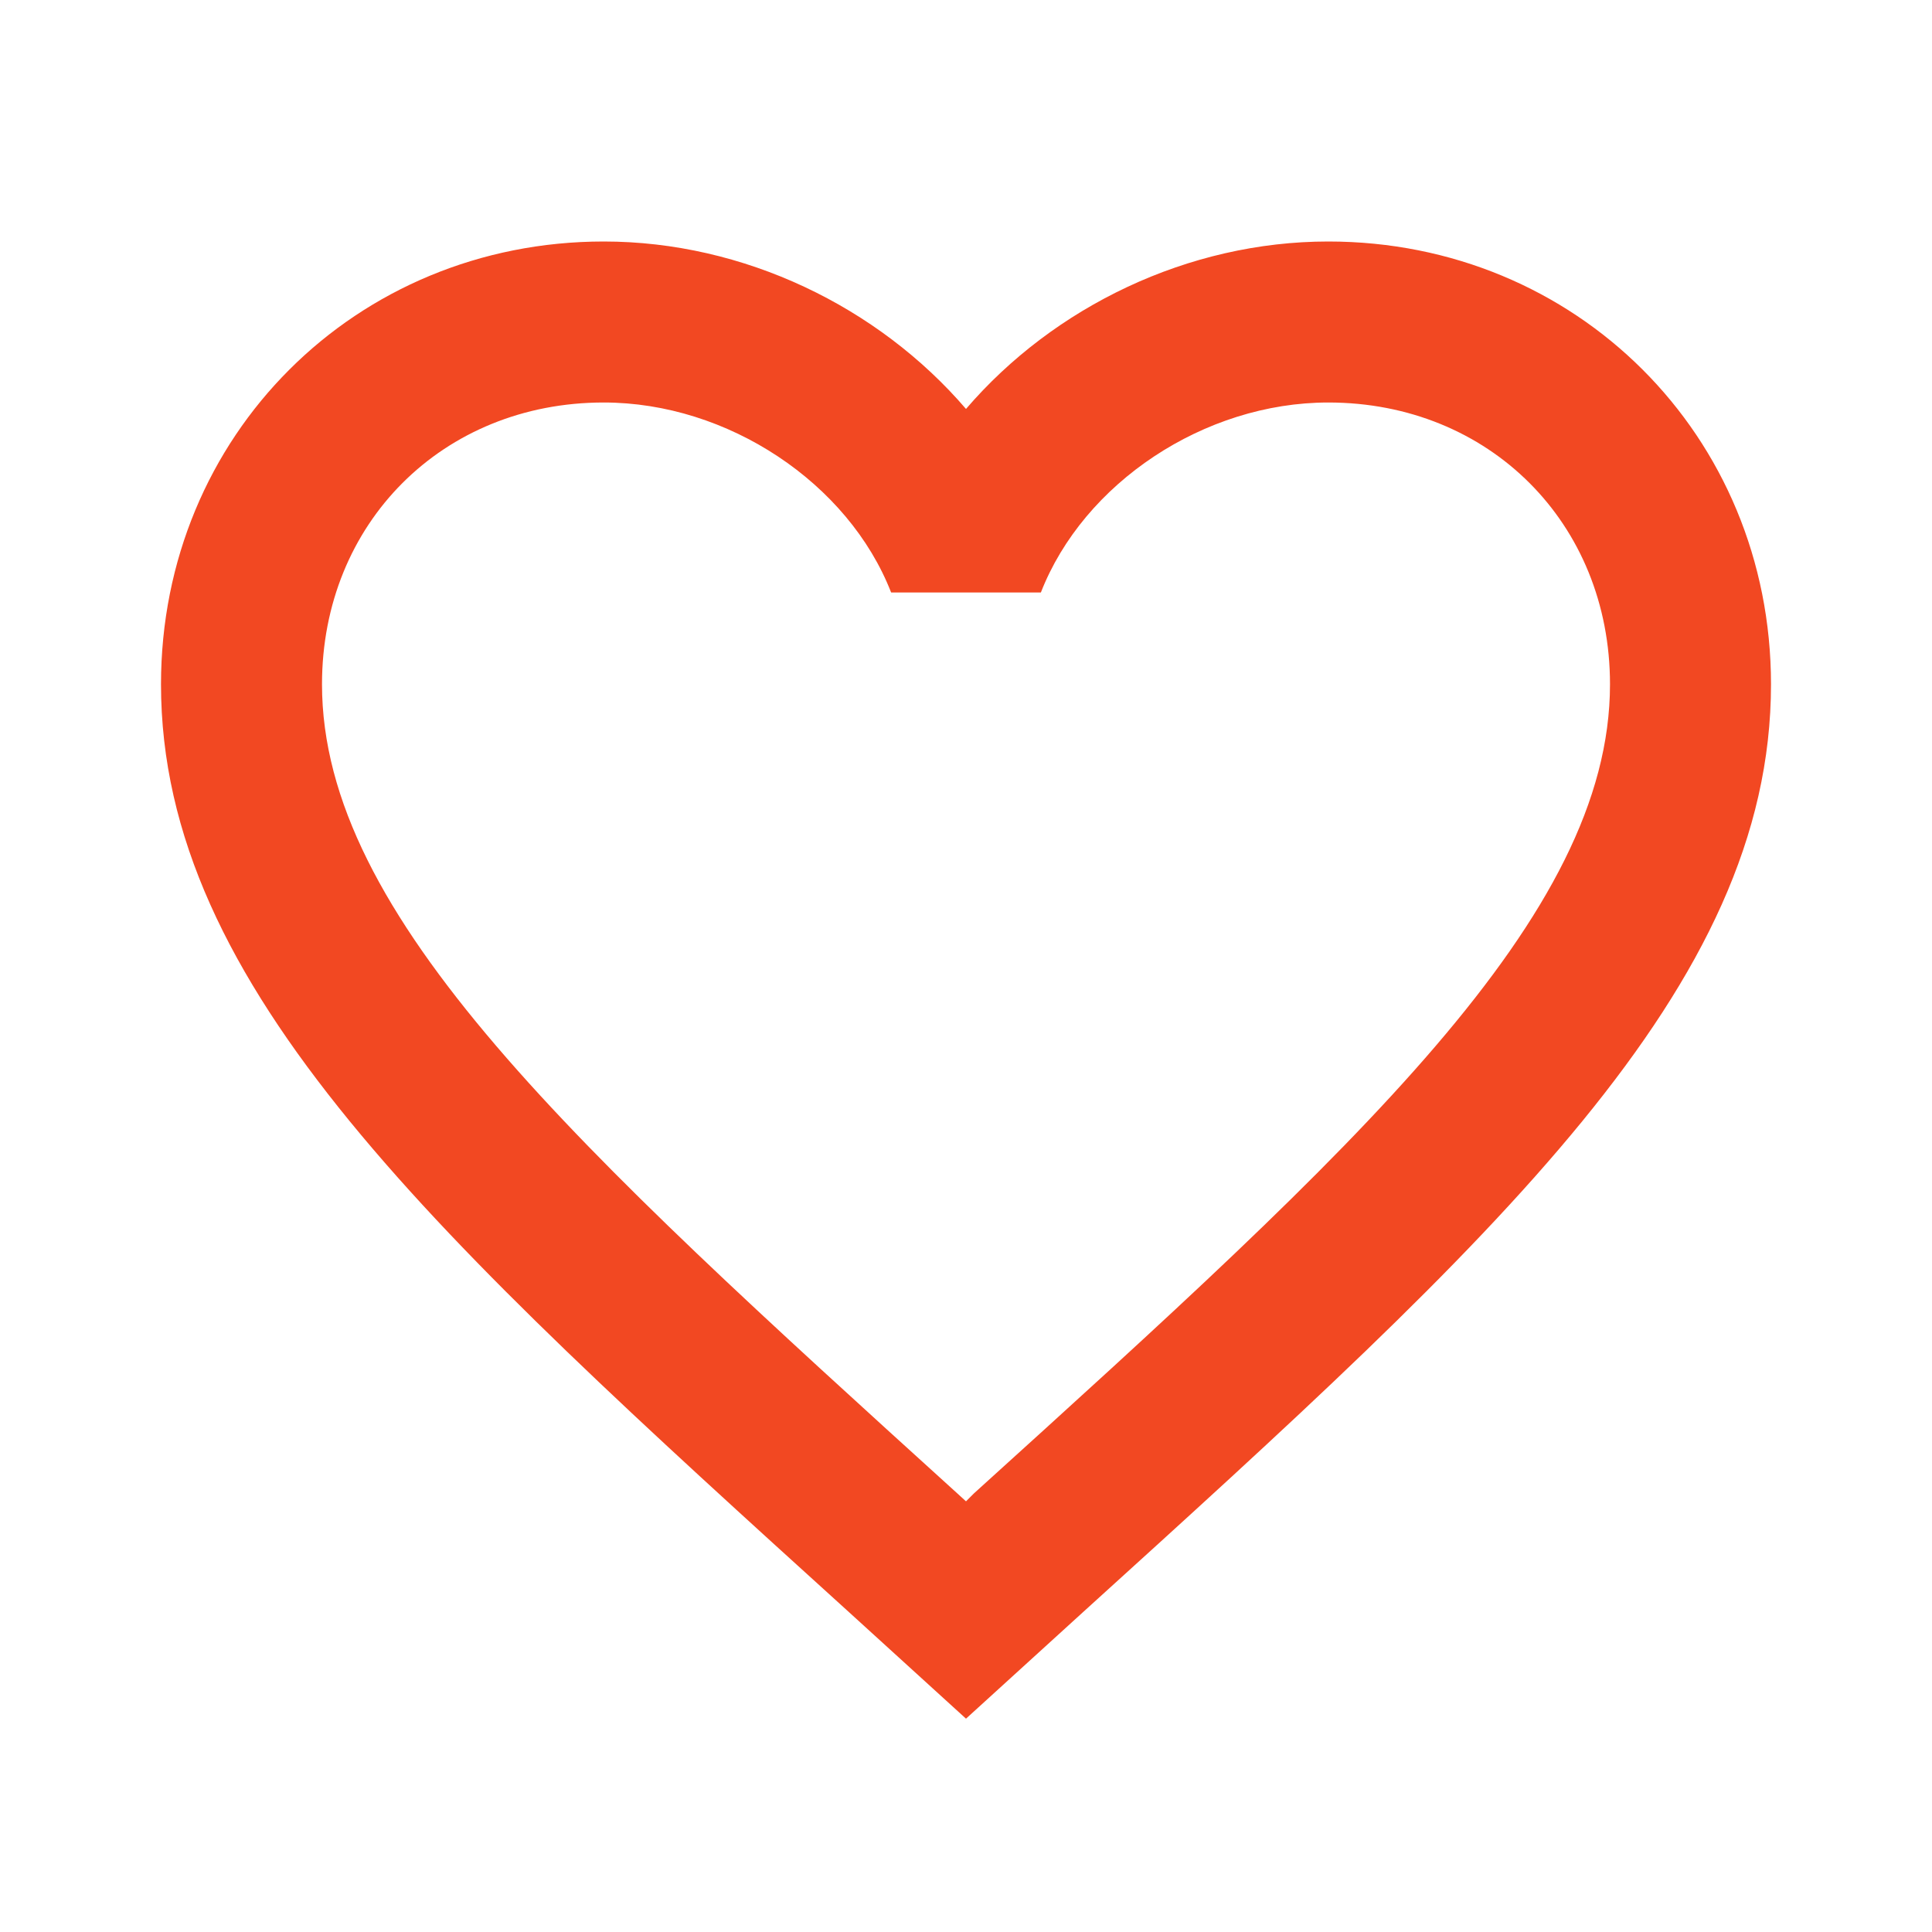
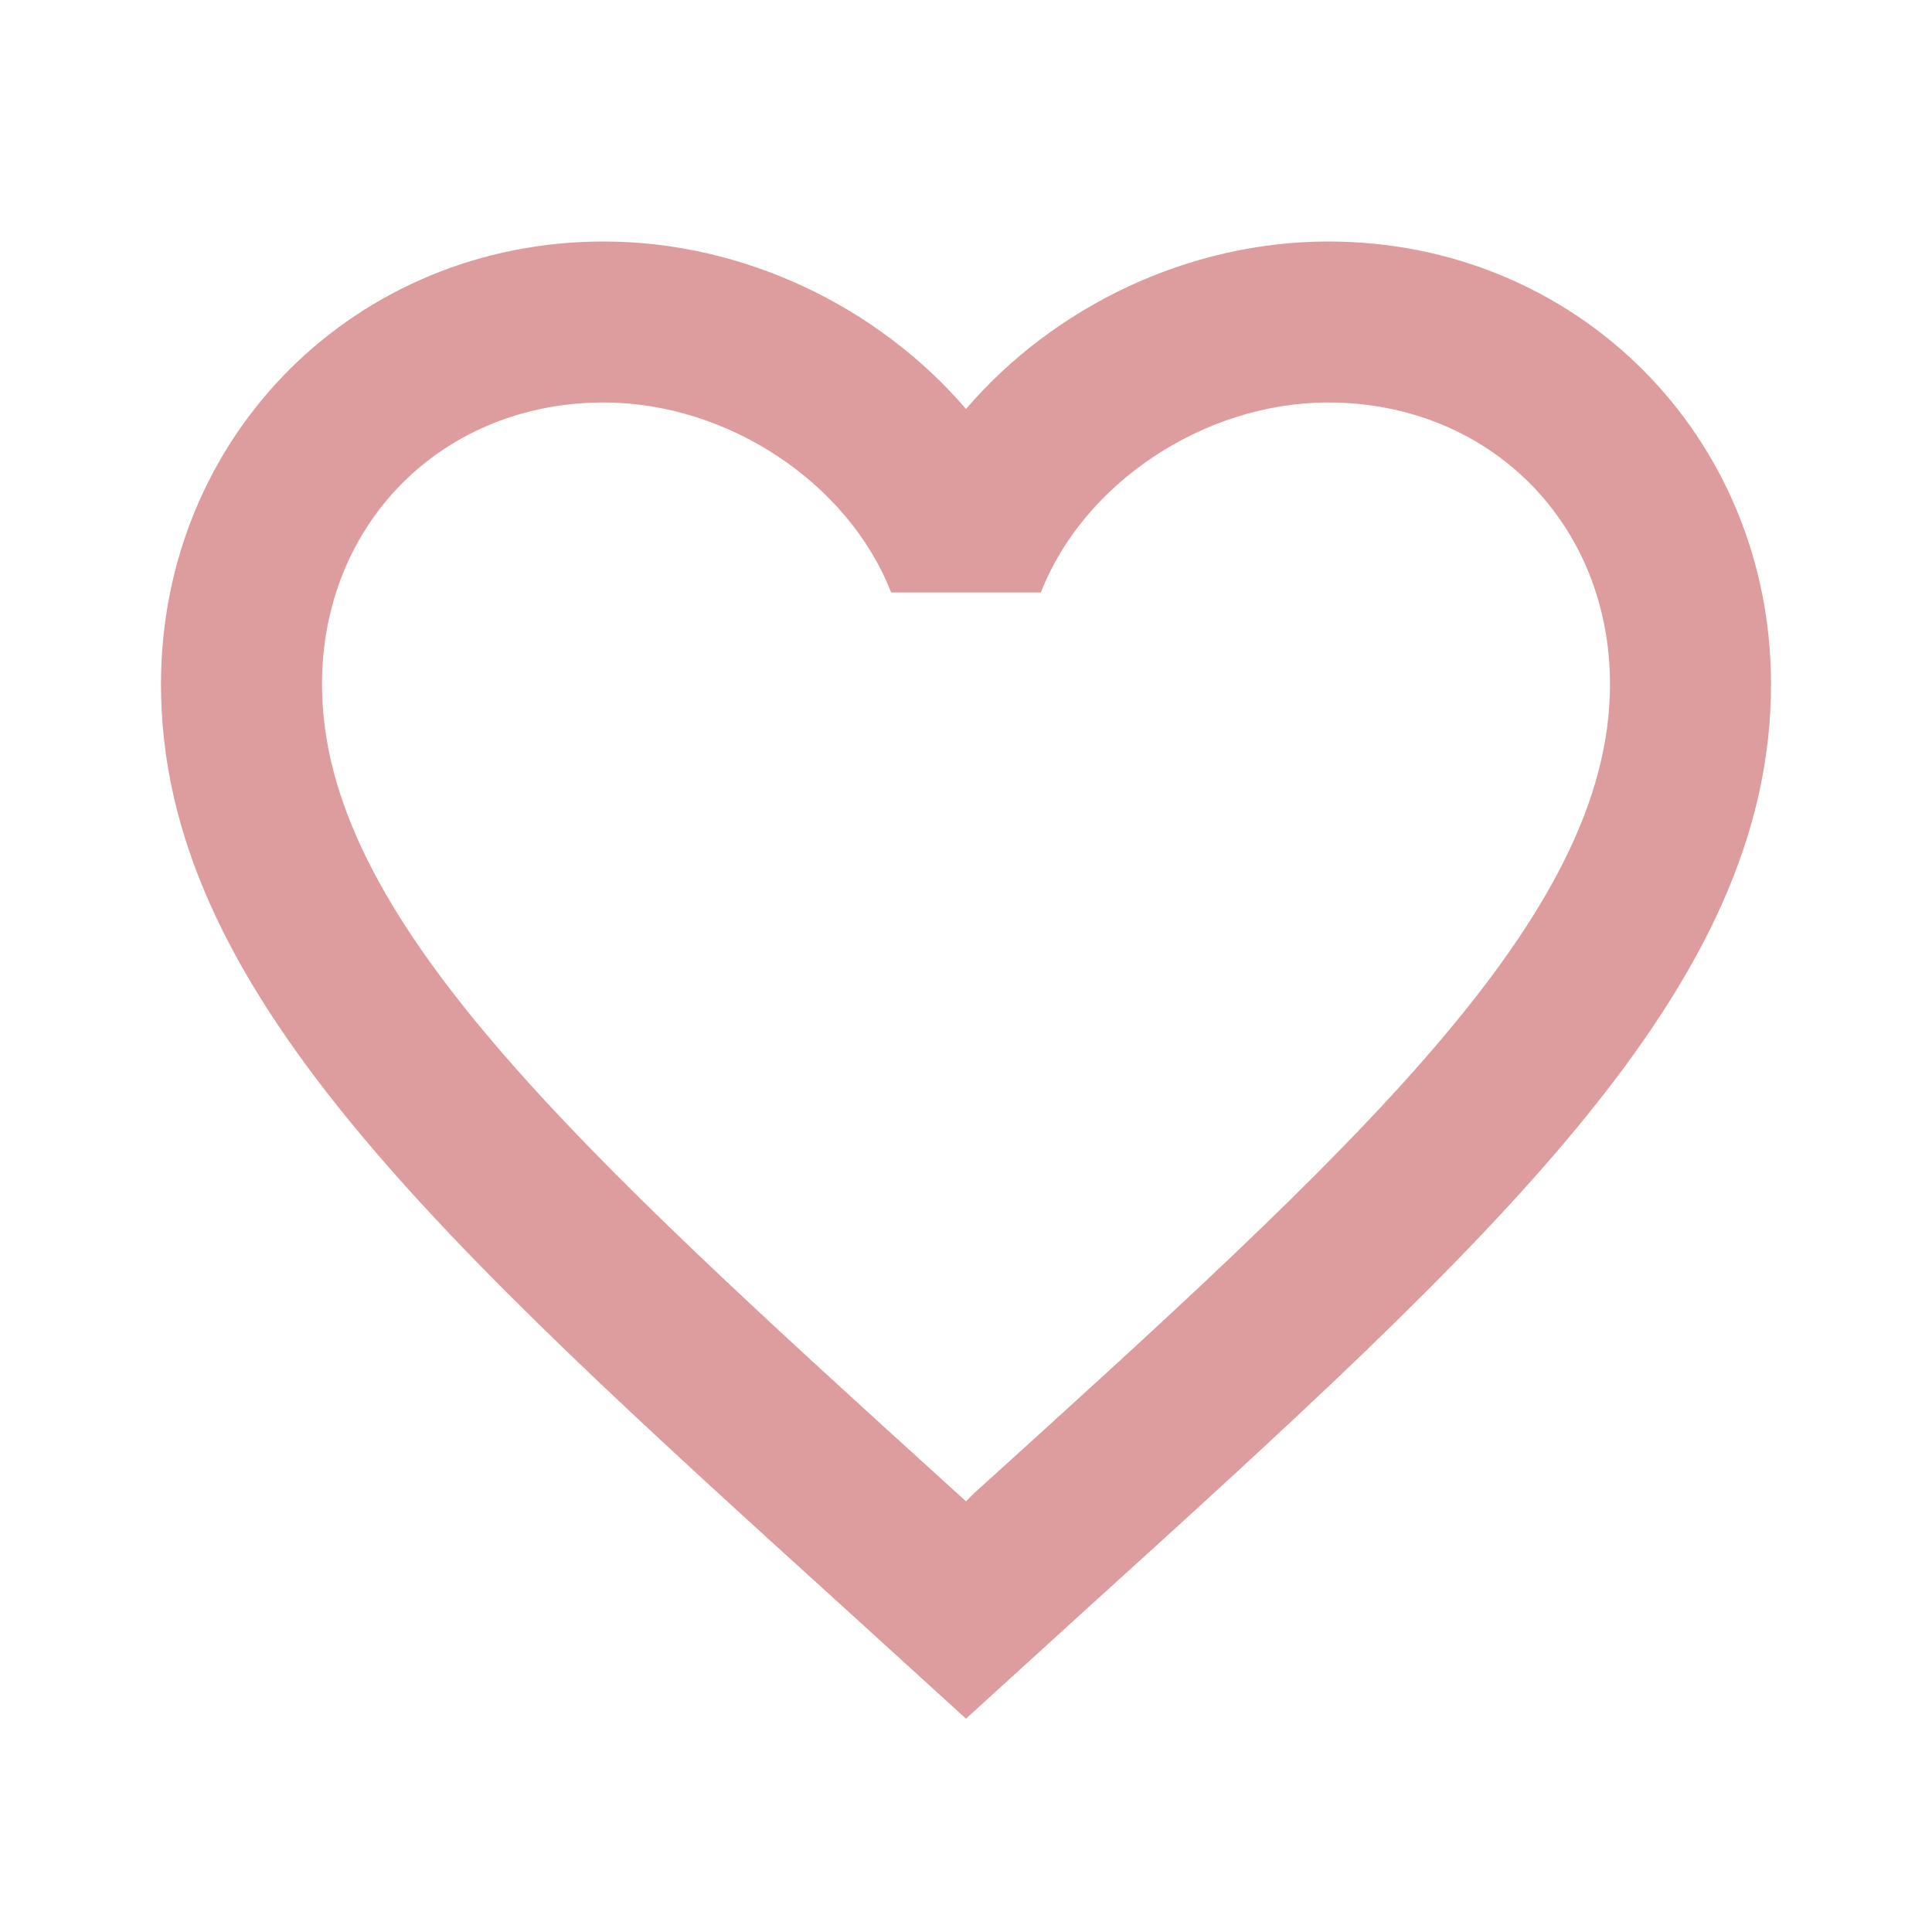
- <svg xmlns="http://www.w3.org/2000/svg" width="45" height="45" viewBox="0 0 45 45" fill="none">
-   <path d="M22.688 34.781L22.5 34.969L22.294 34.781C13.387 26.7 7.5 21.356 7.5 15.938C7.5 12.188 10.312 9.375 14.062 9.375C16.95 9.375 19.762 11.25 20.756 13.8H24.244C25.238 11.25 28.05 9.375 30.938 9.375C34.688 9.375 37.5 12.188 37.5 15.938C37.5 21.356 31.613 26.7 22.688 34.781ZM30.938 5.625C27.675 5.625 24.544 7.144 22.5 9.525C20.456 7.144 17.325 5.625 14.062 5.625C8.287 5.625 3.75 10.144 3.75 15.938C3.75 23.006 10.125 28.8 19.781 37.556L22.5 40.031L25.219 37.556C34.875 28.8 41.25 23.006 41.25 15.938C41.25 10.144 36.712 5.625 30.938 5.625Z" fill="#F24822" />
+ <svg xmlns="http://www.w3.org/2000/svg" width="46" height="46" viewBox="0 0 46 46" fill="none">
+   <path d="M23.192 35.554L23 35.746L22.789 35.554C13.685 27.293 7.667 21.831 7.667 16.292C7.667 12.458 10.542 9.583 14.375 9.583C17.327 9.583 20.202 11.5 21.218 14.107H24.782C25.798 11.5 28.673 9.583 31.625 9.583C35.458 9.583 38.333 12.458 38.333 16.292C38.333 21.831 32.315 27.293 23.192 35.554ZM31.625 5.75C28.29 5.75 25.089 7.303 23 9.737C20.911 7.303 17.71 5.75 14.375 5.75C8.472 5.75 3.833 10.369 3.833 16.292C3.833 23.517 10.35 29.44 20.221 38.391L23 40.921L25.779 38.391C35.65 29.44 42.167 23.517 42.167 16.292C42.167 10.369 37.528 5.75 31.625 5.75Z" fill="#DD9D9E" />
</svg>
